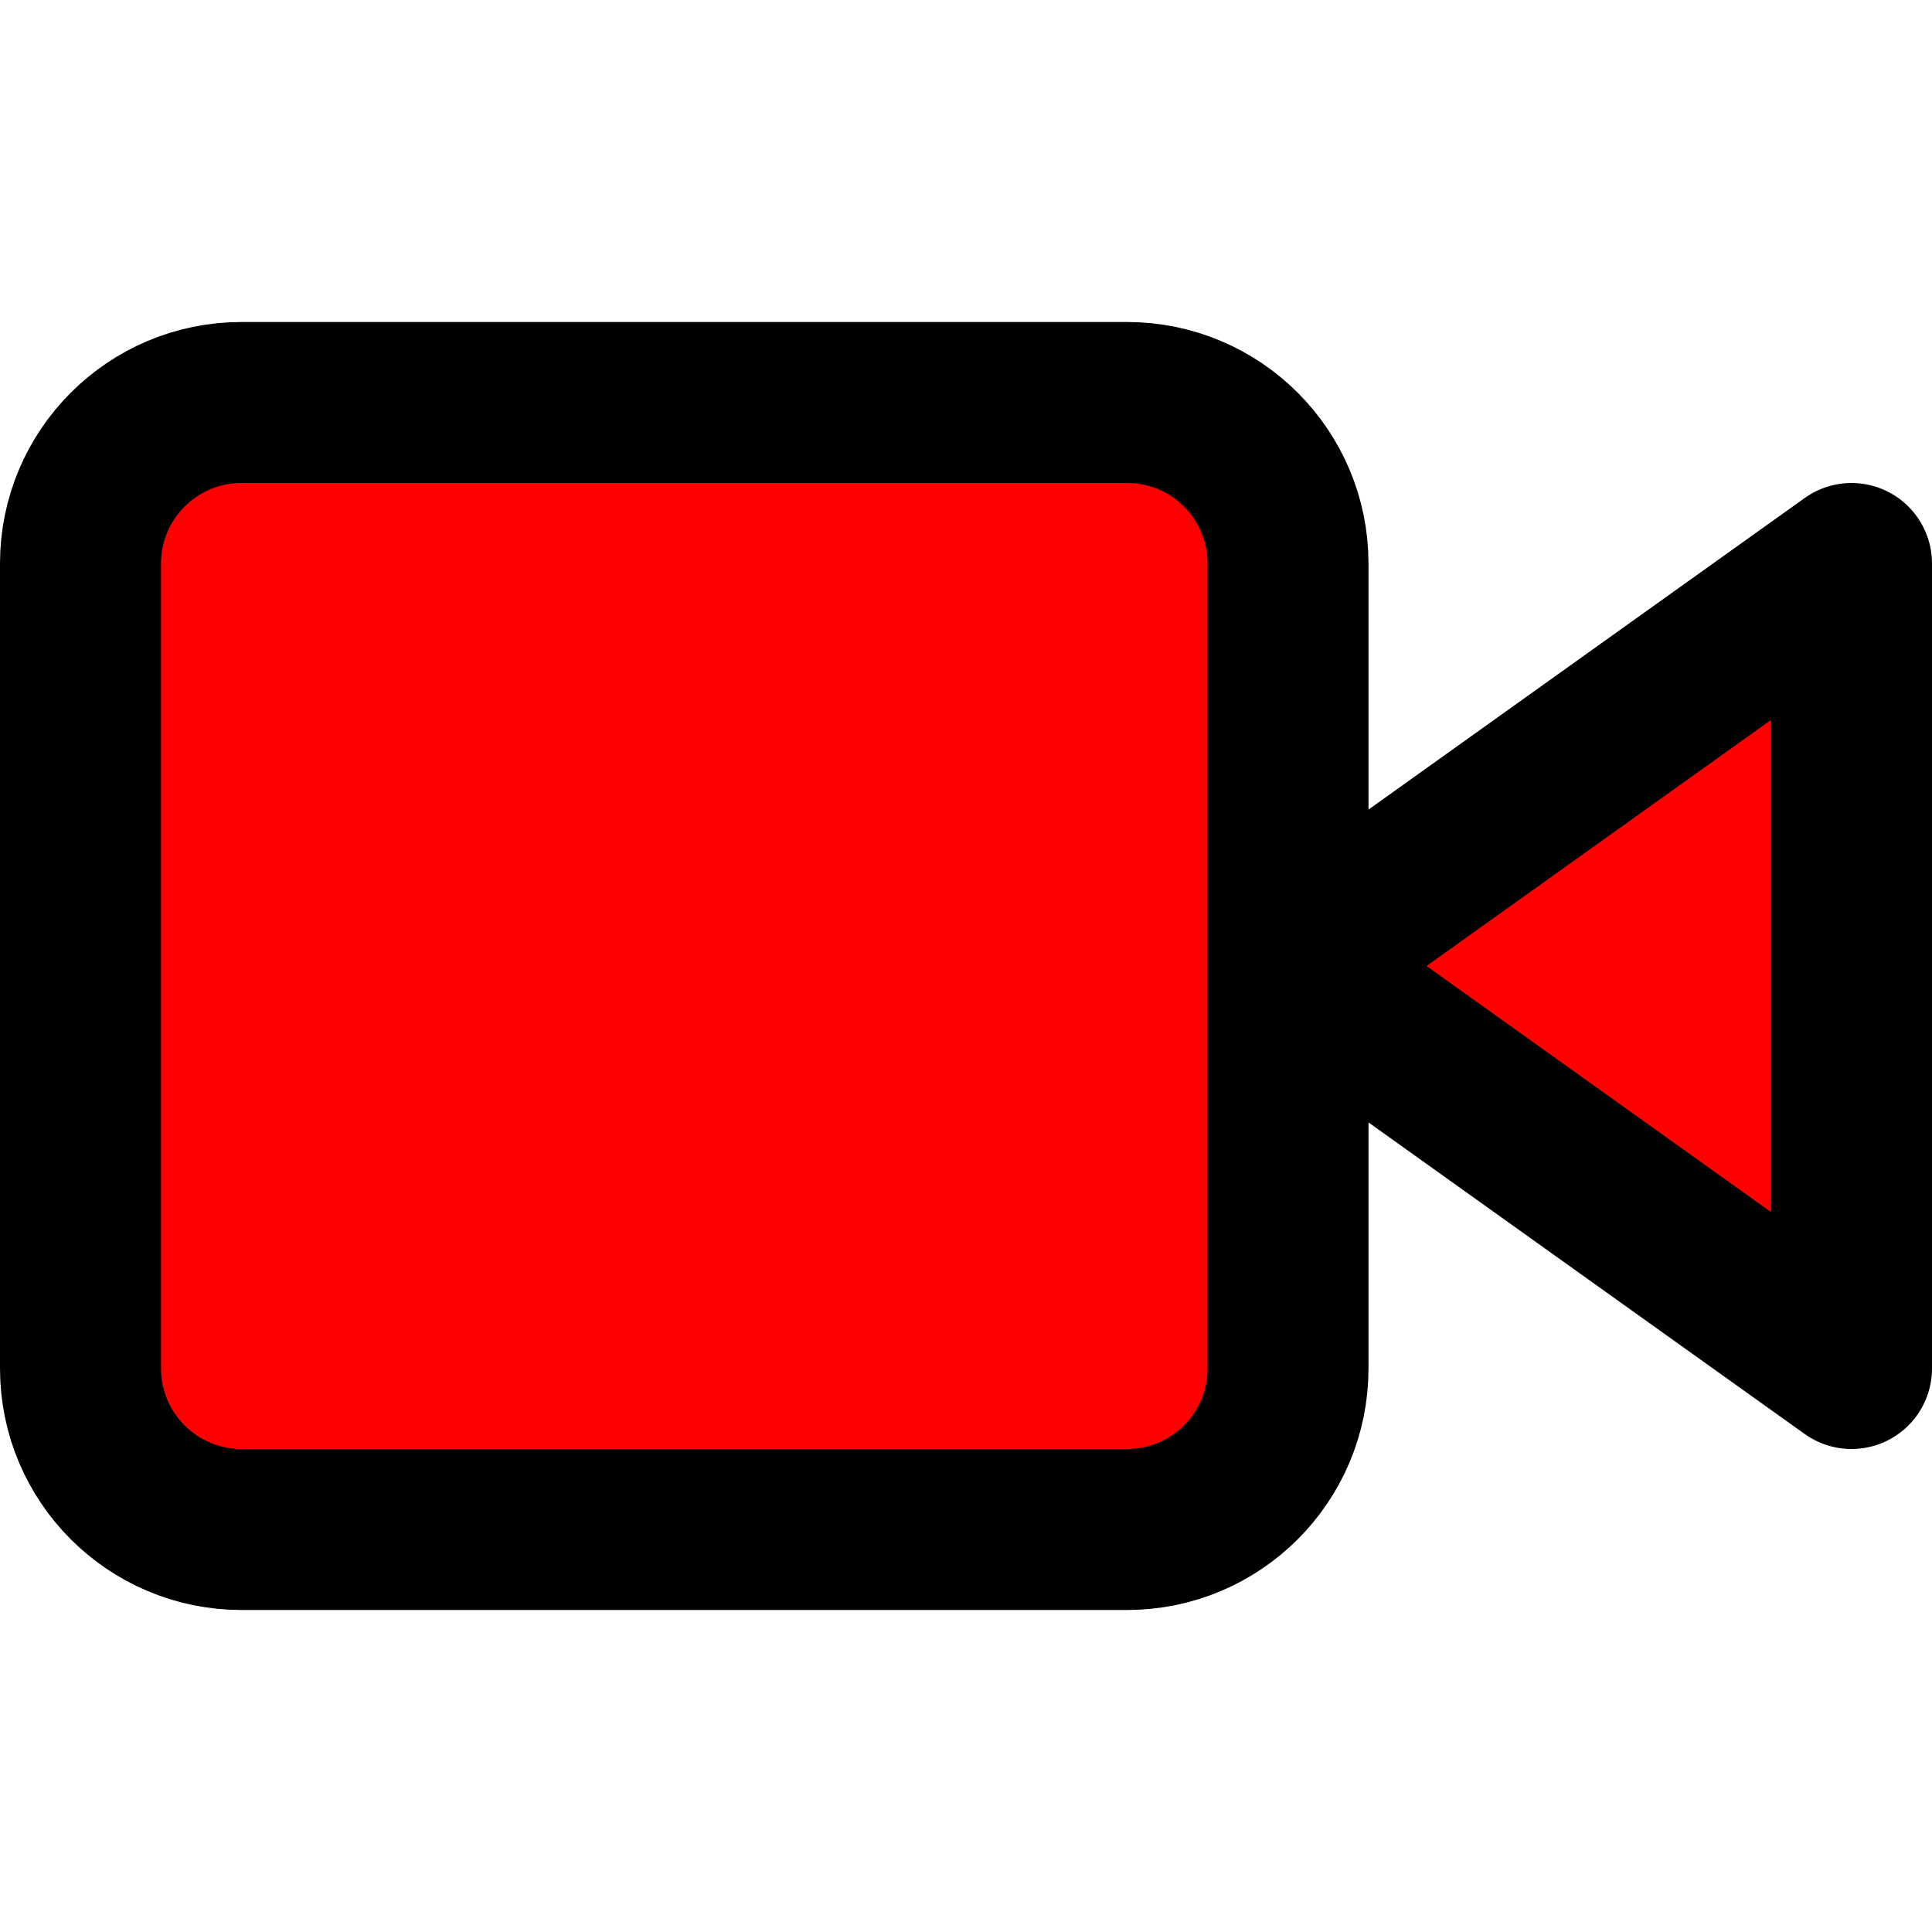
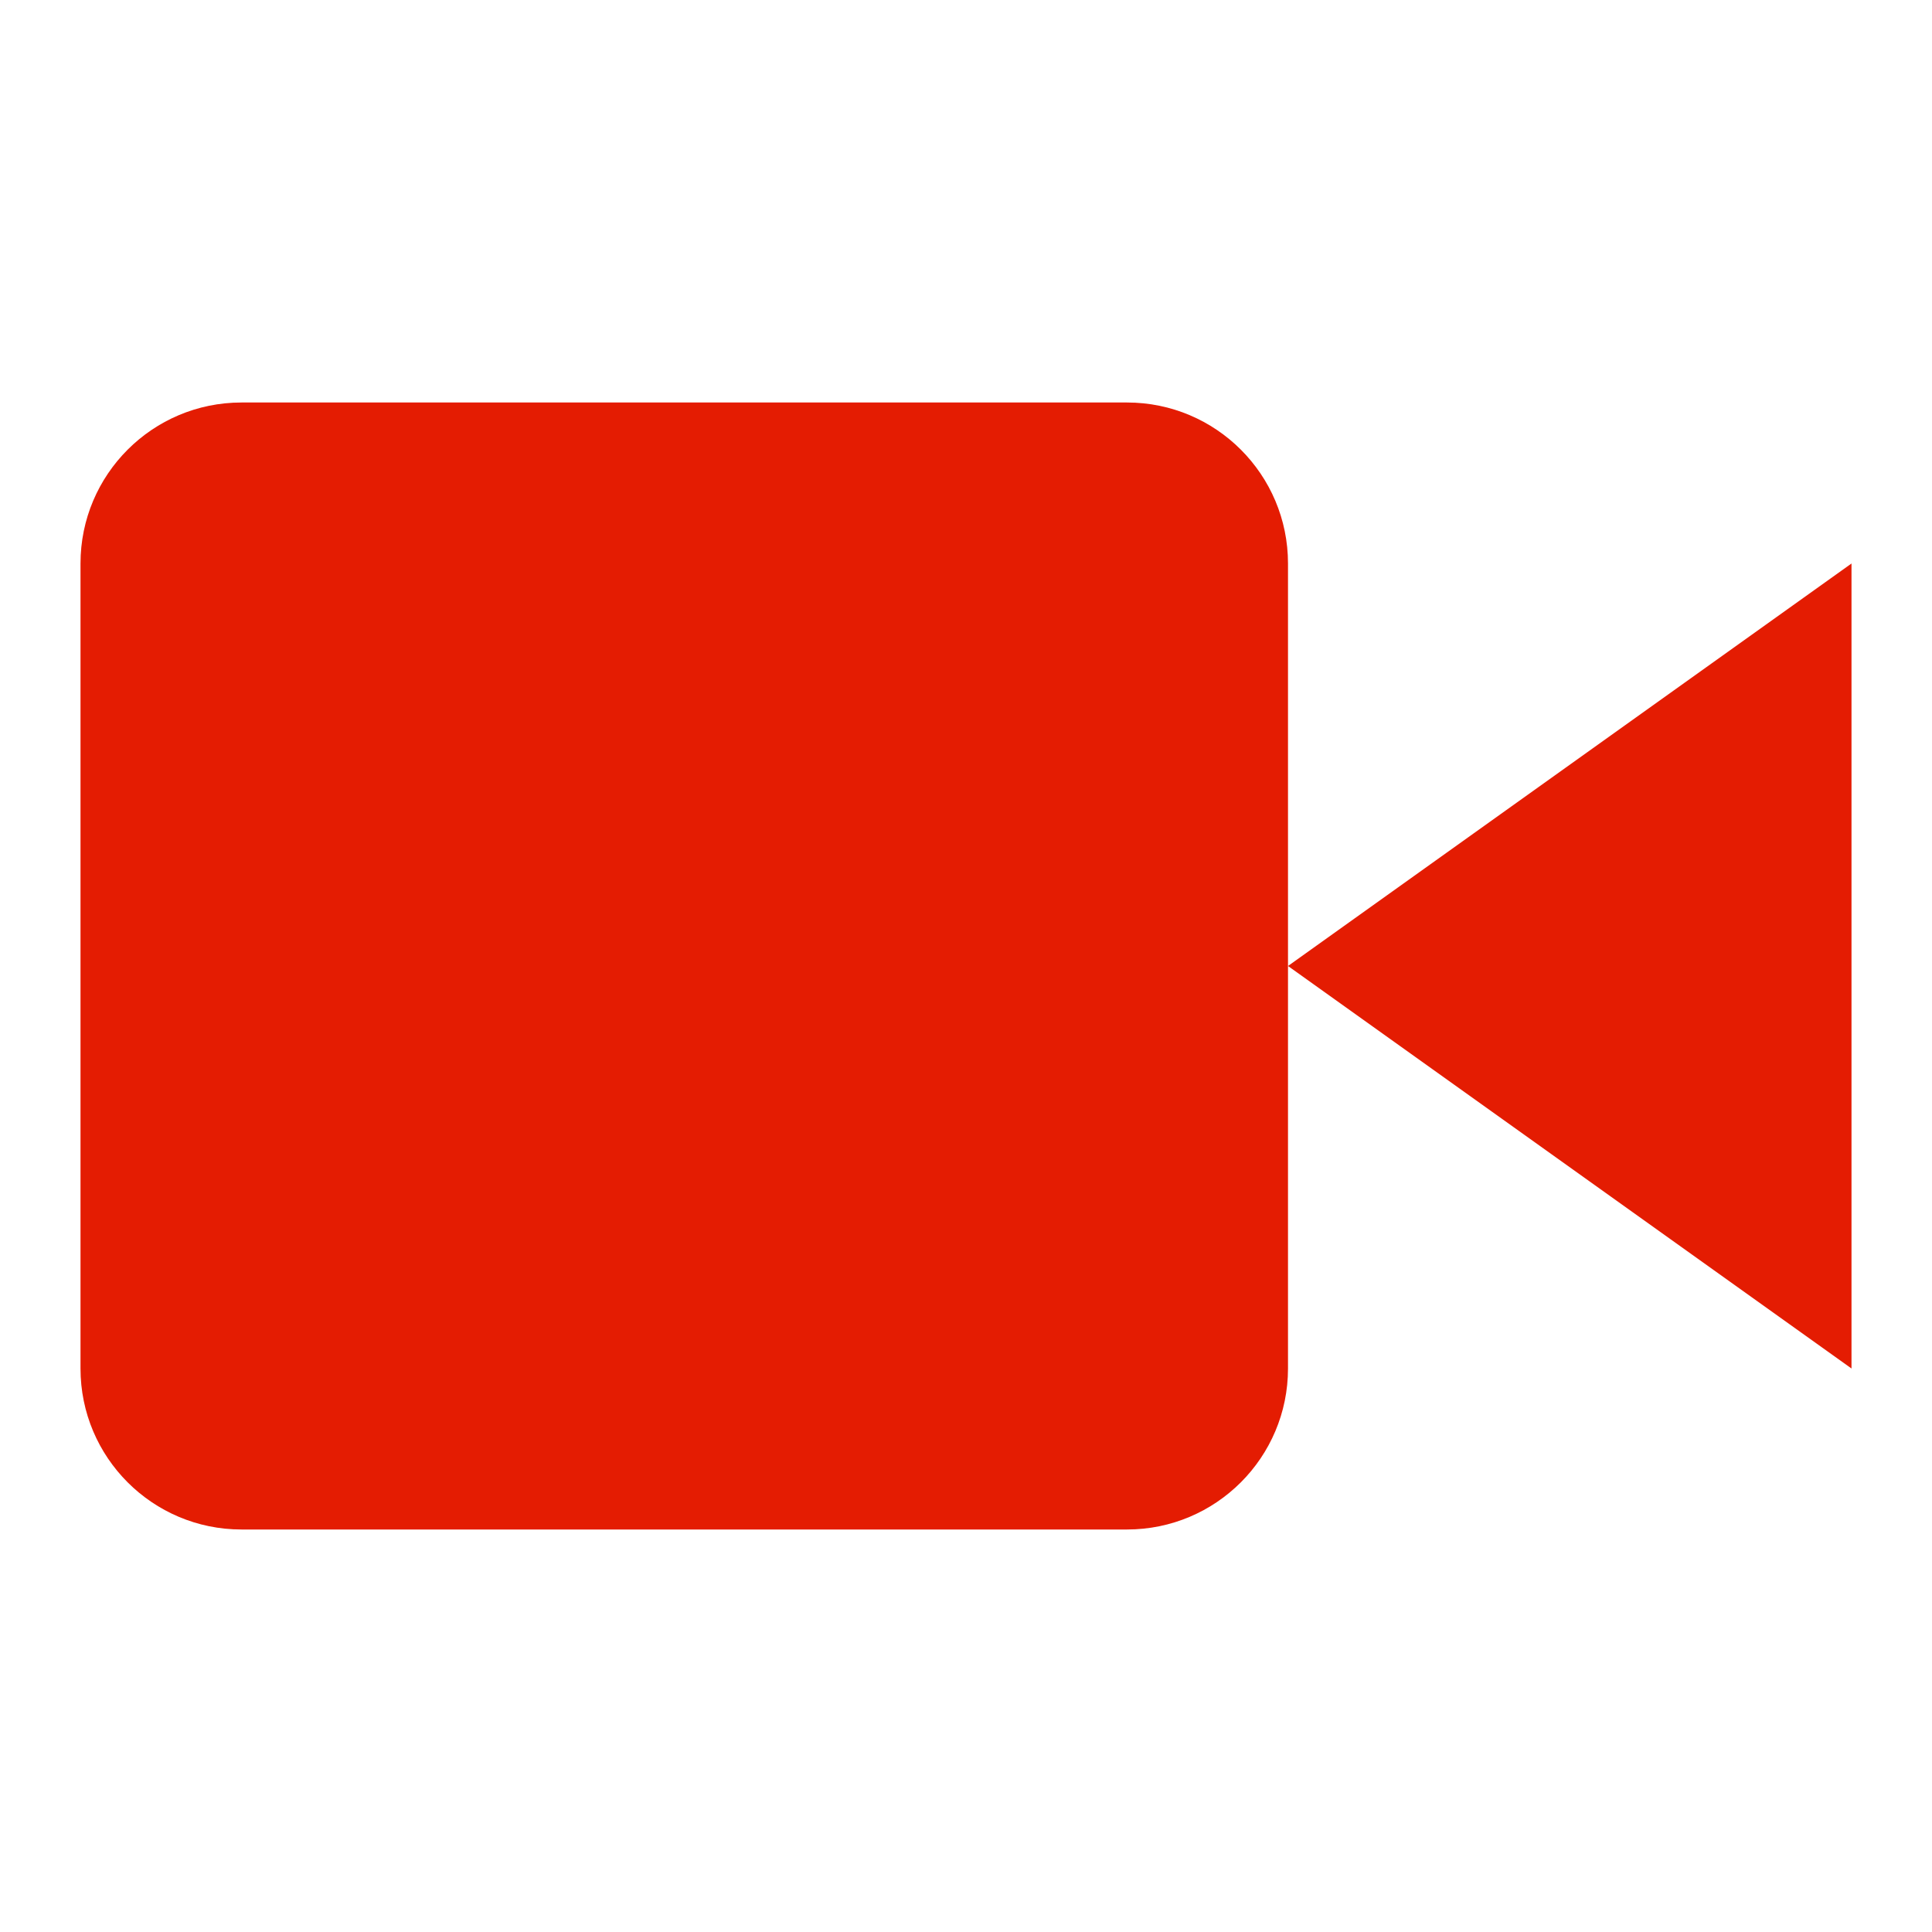
- <svg xmlns="http://www.w3.org/2000/svg" fill="red" height="24" stroke="#000" stroke-linecap="round" stroke-linejoin="round" stroke-width="2" viewBox="0 0 24 24" width="24">
+ <svg xmlns="http://www.w3.org/2000/svg" fill="rgb(228, 28, 2)" height="24" stroke="rgb(228, 28, 2);" stroke-linecap="round" stroke-linejoin="round" stroke-width="2" viewBox="0 0 24 24" width="24">
  <polygon points="23 7 16 12 23 17 23 7" />
  <rect height="14" rx="2" ry="2" width="15" x="1" y="5" />
</svg>
